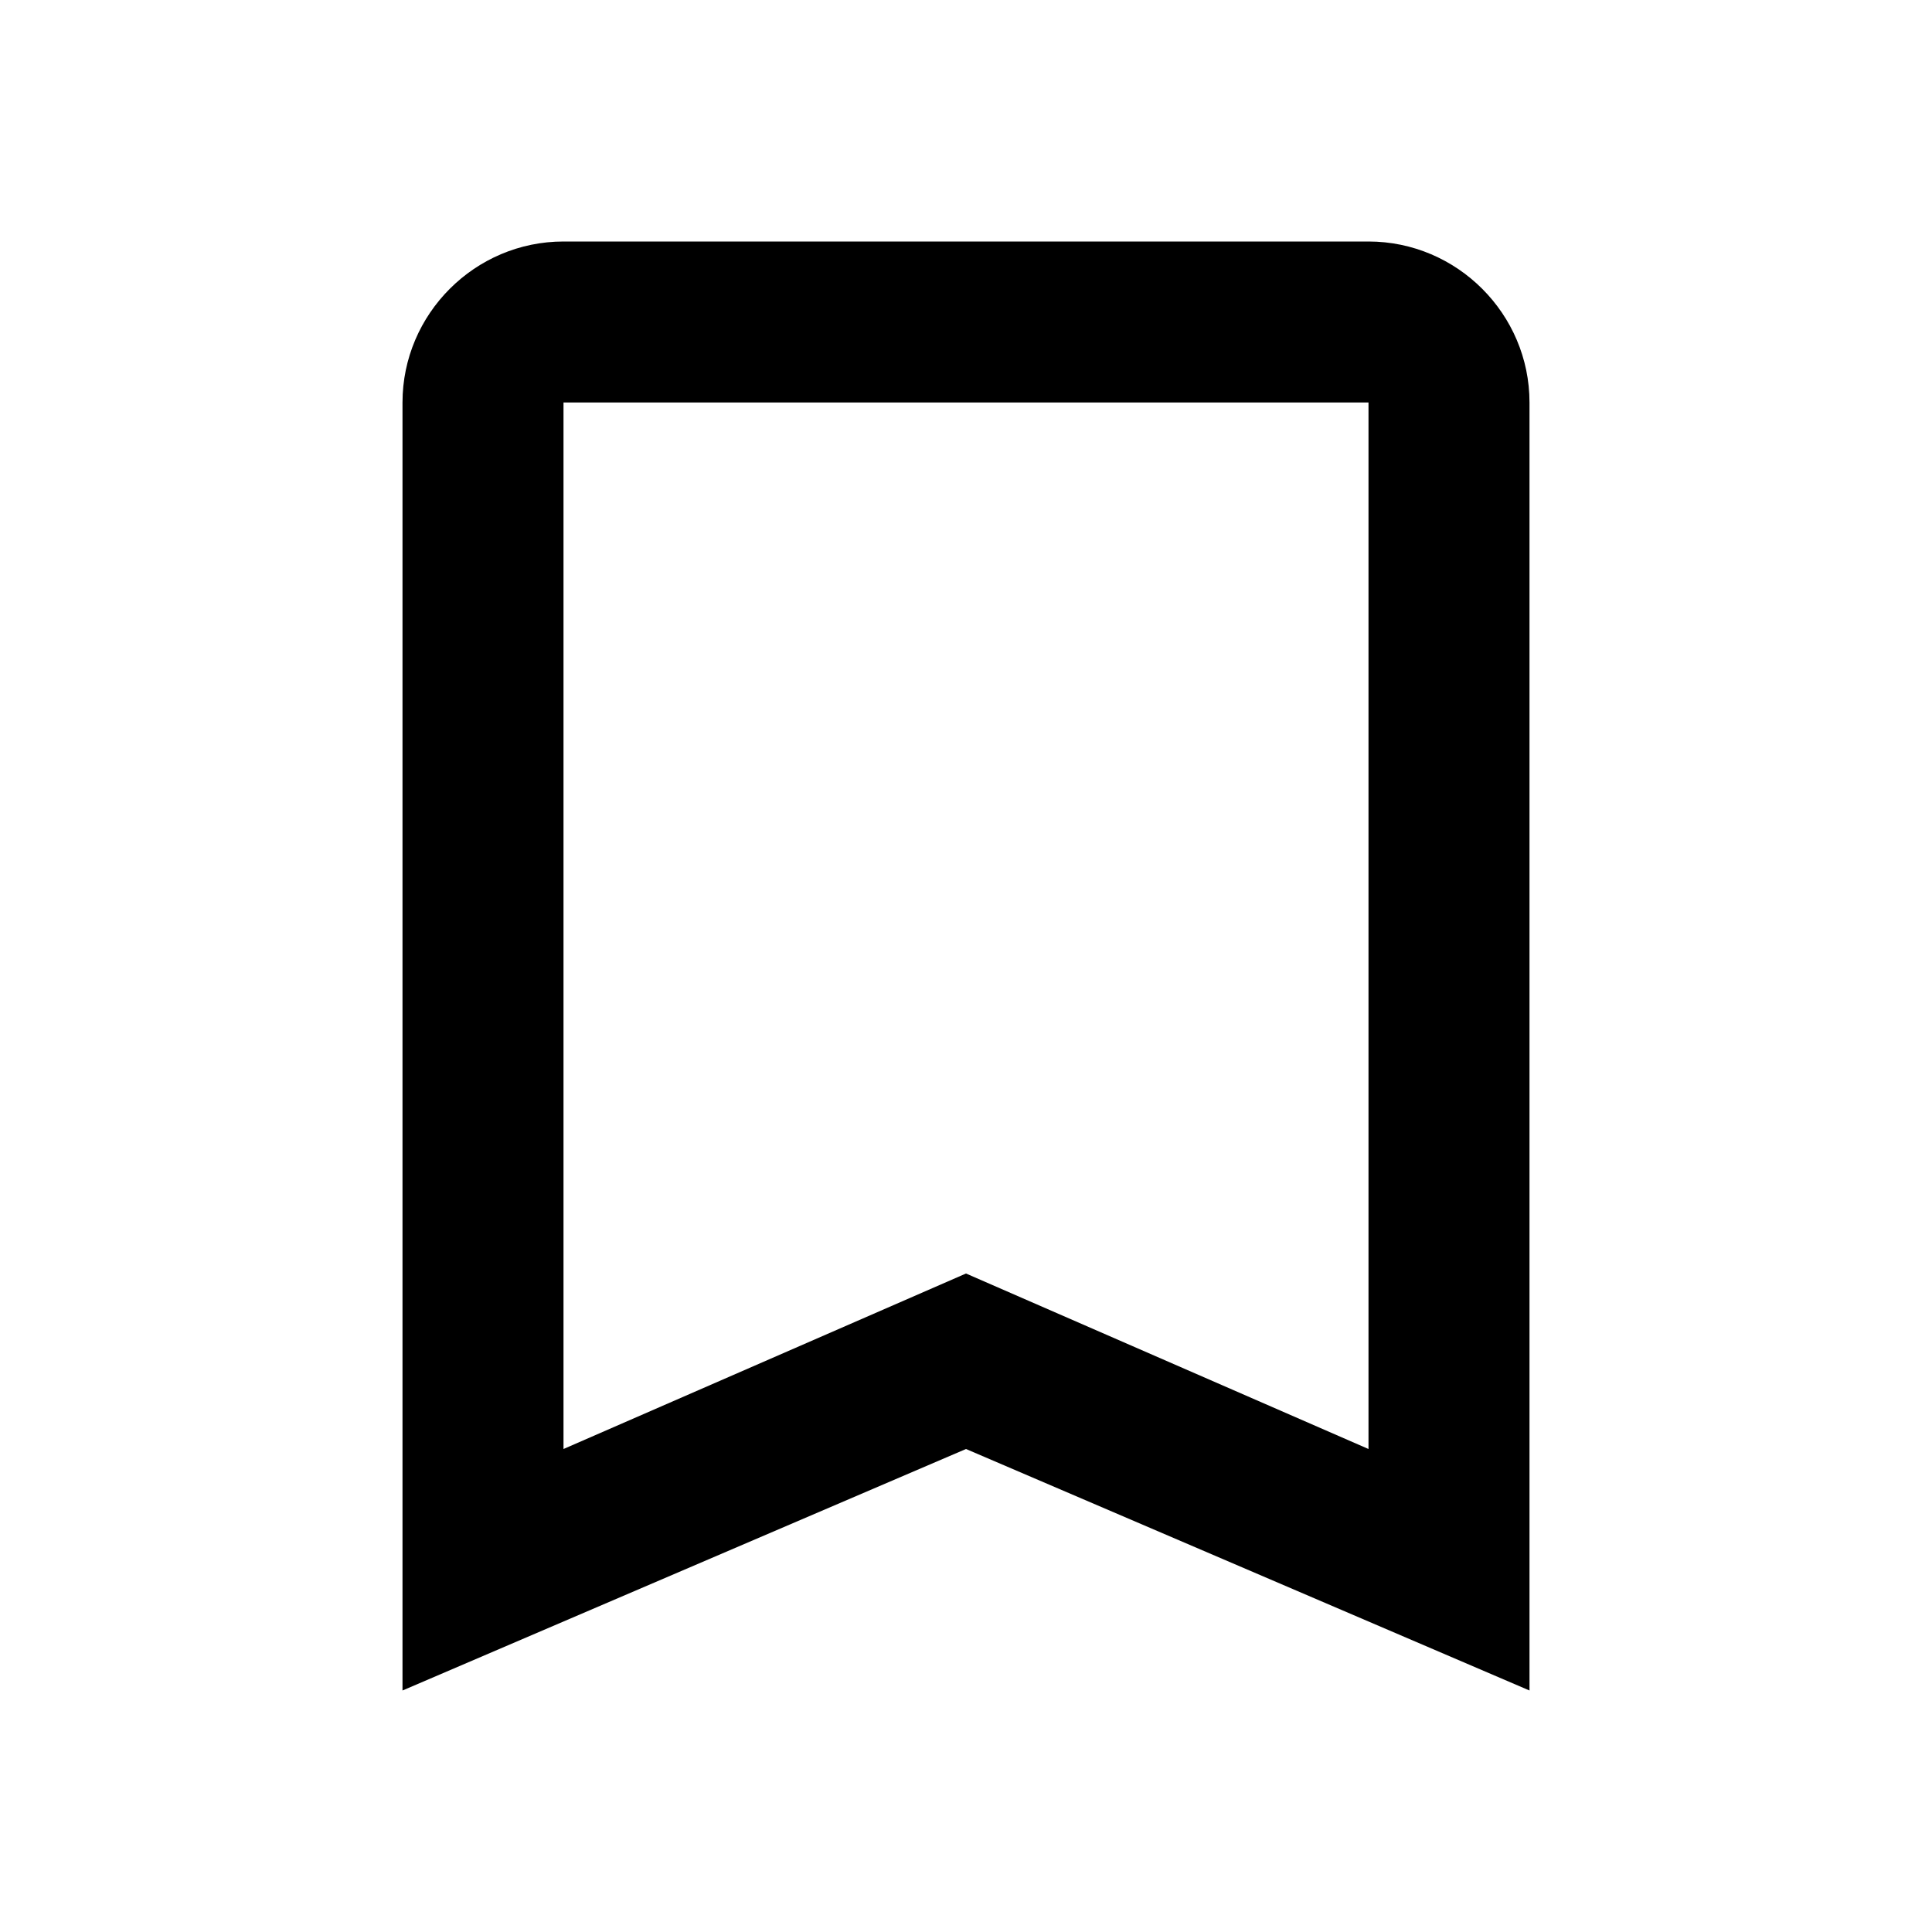
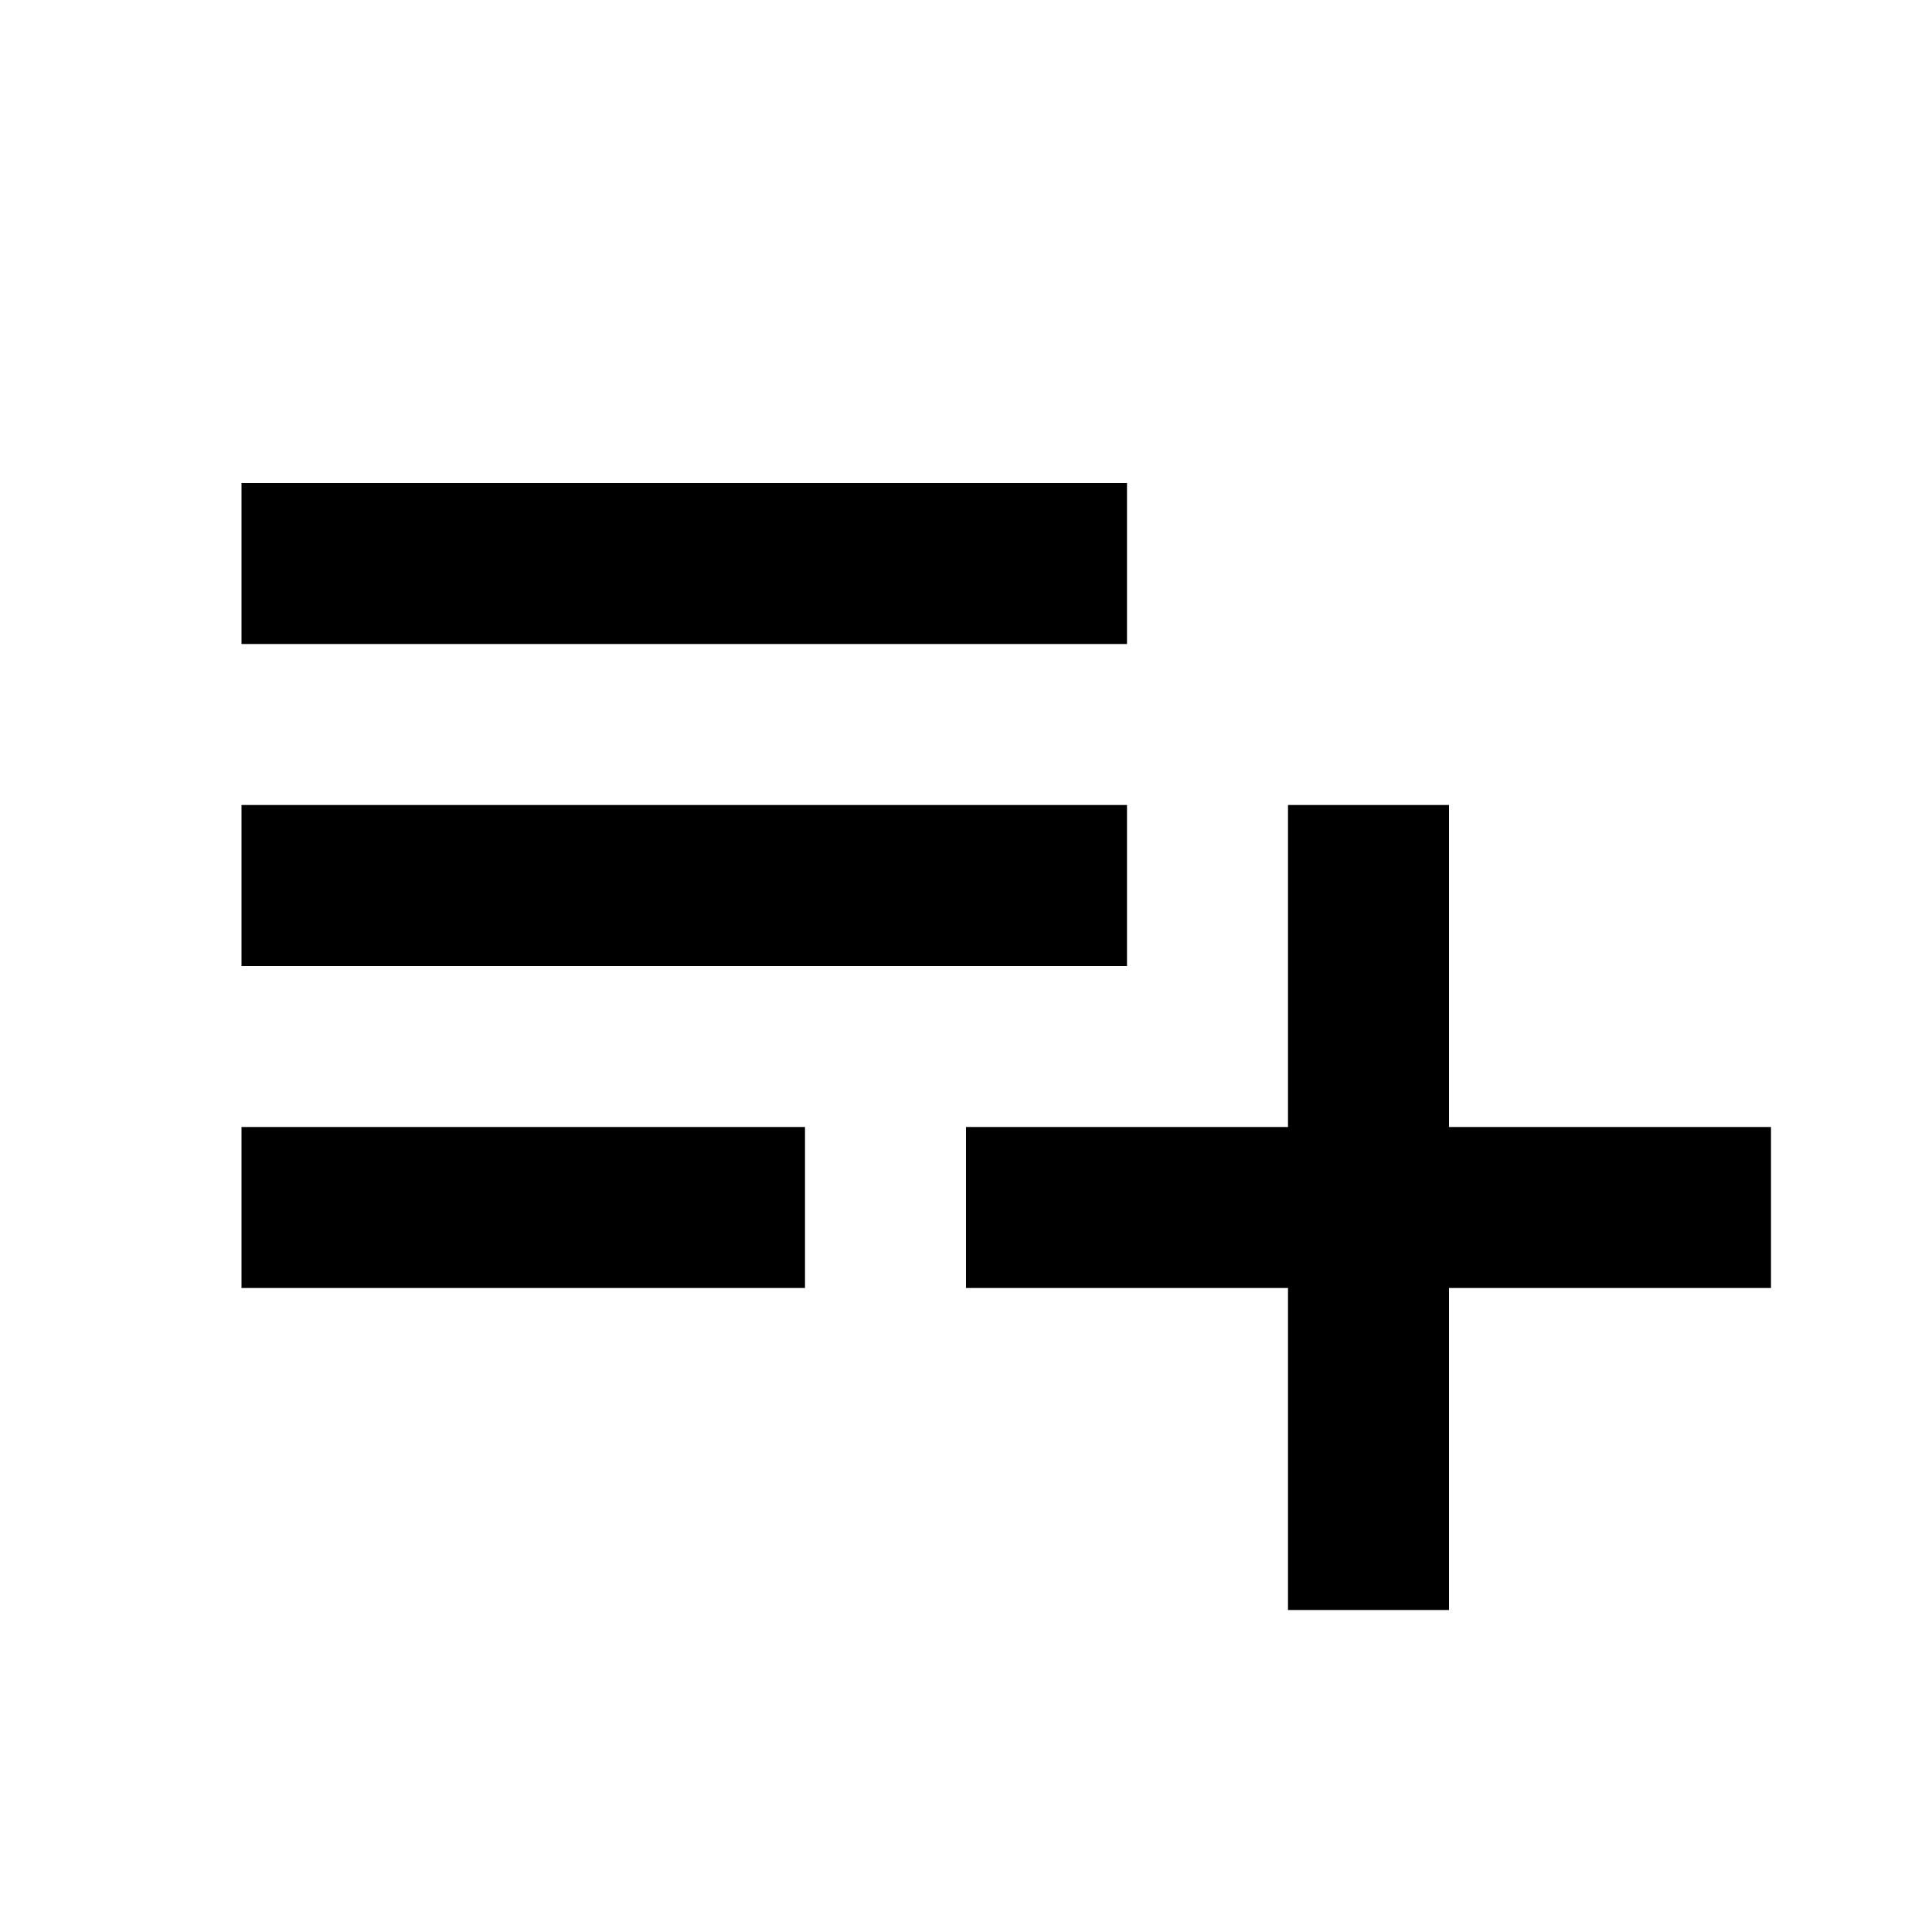
- <svg xmlns="http://www.w3.org/2000/svg" height="24px" viewBox="0 0 24 24" width="24px" fill="#000000">
-   <path d="M0 0h24v24H0V0z" fill="none" />
-   <path d="M17 3H7c-1.1 0-2 .9-2 2v16l7-3 7 3V5c0-1.1-.9-2-2-2zm0 15l-5-2.18L7 18V5h10v13z" />
+ <svg xmlns="http://www.w3.org/2000/svg" enable-background="new 0 0 24 24" height="24px" viewBox="0 0 24 24" width="24px" fill="#000000">
+   <g>
+     <rect fill="none" height="24" width="24" />
+   </g>
+   <g>
+     <path d="M14,10H3v2h11V10z M14,6H3v2h11V6z M18,14v-4h-2v4h-4v2h4v4h2v-4h4v-2H18z M3,16h7v-2H3V16z" />
+   </g>
</svg>
